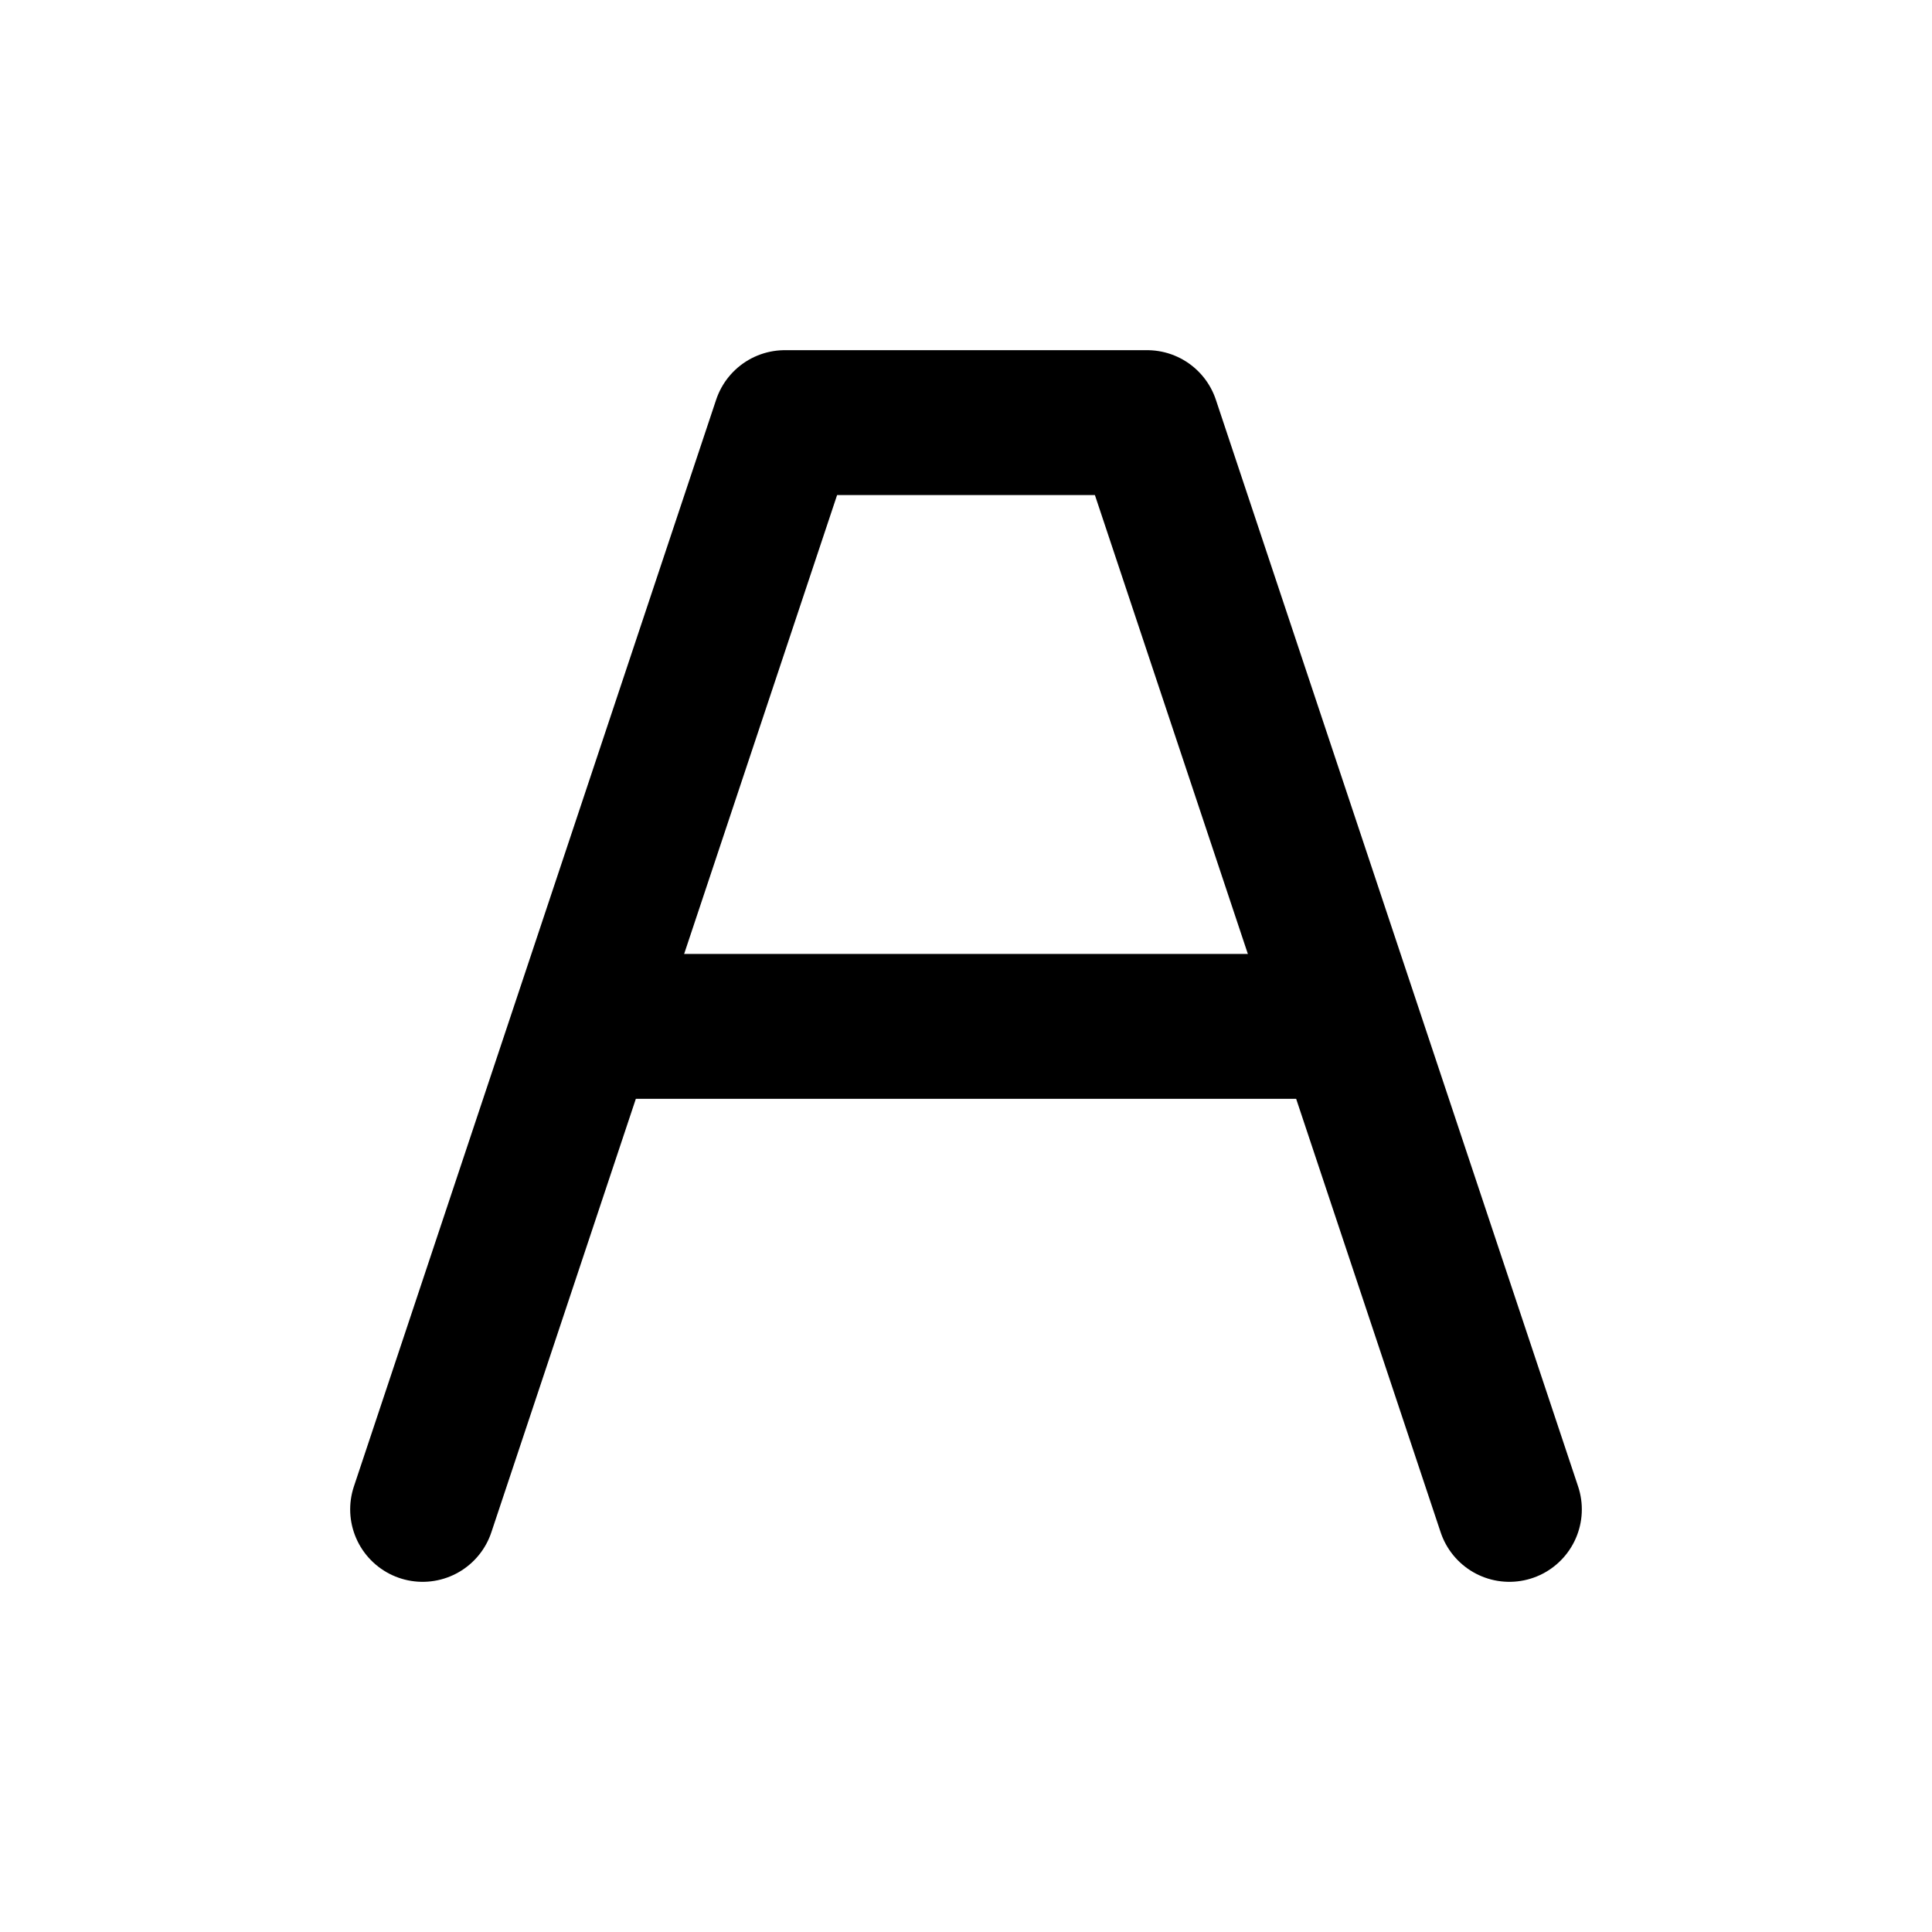
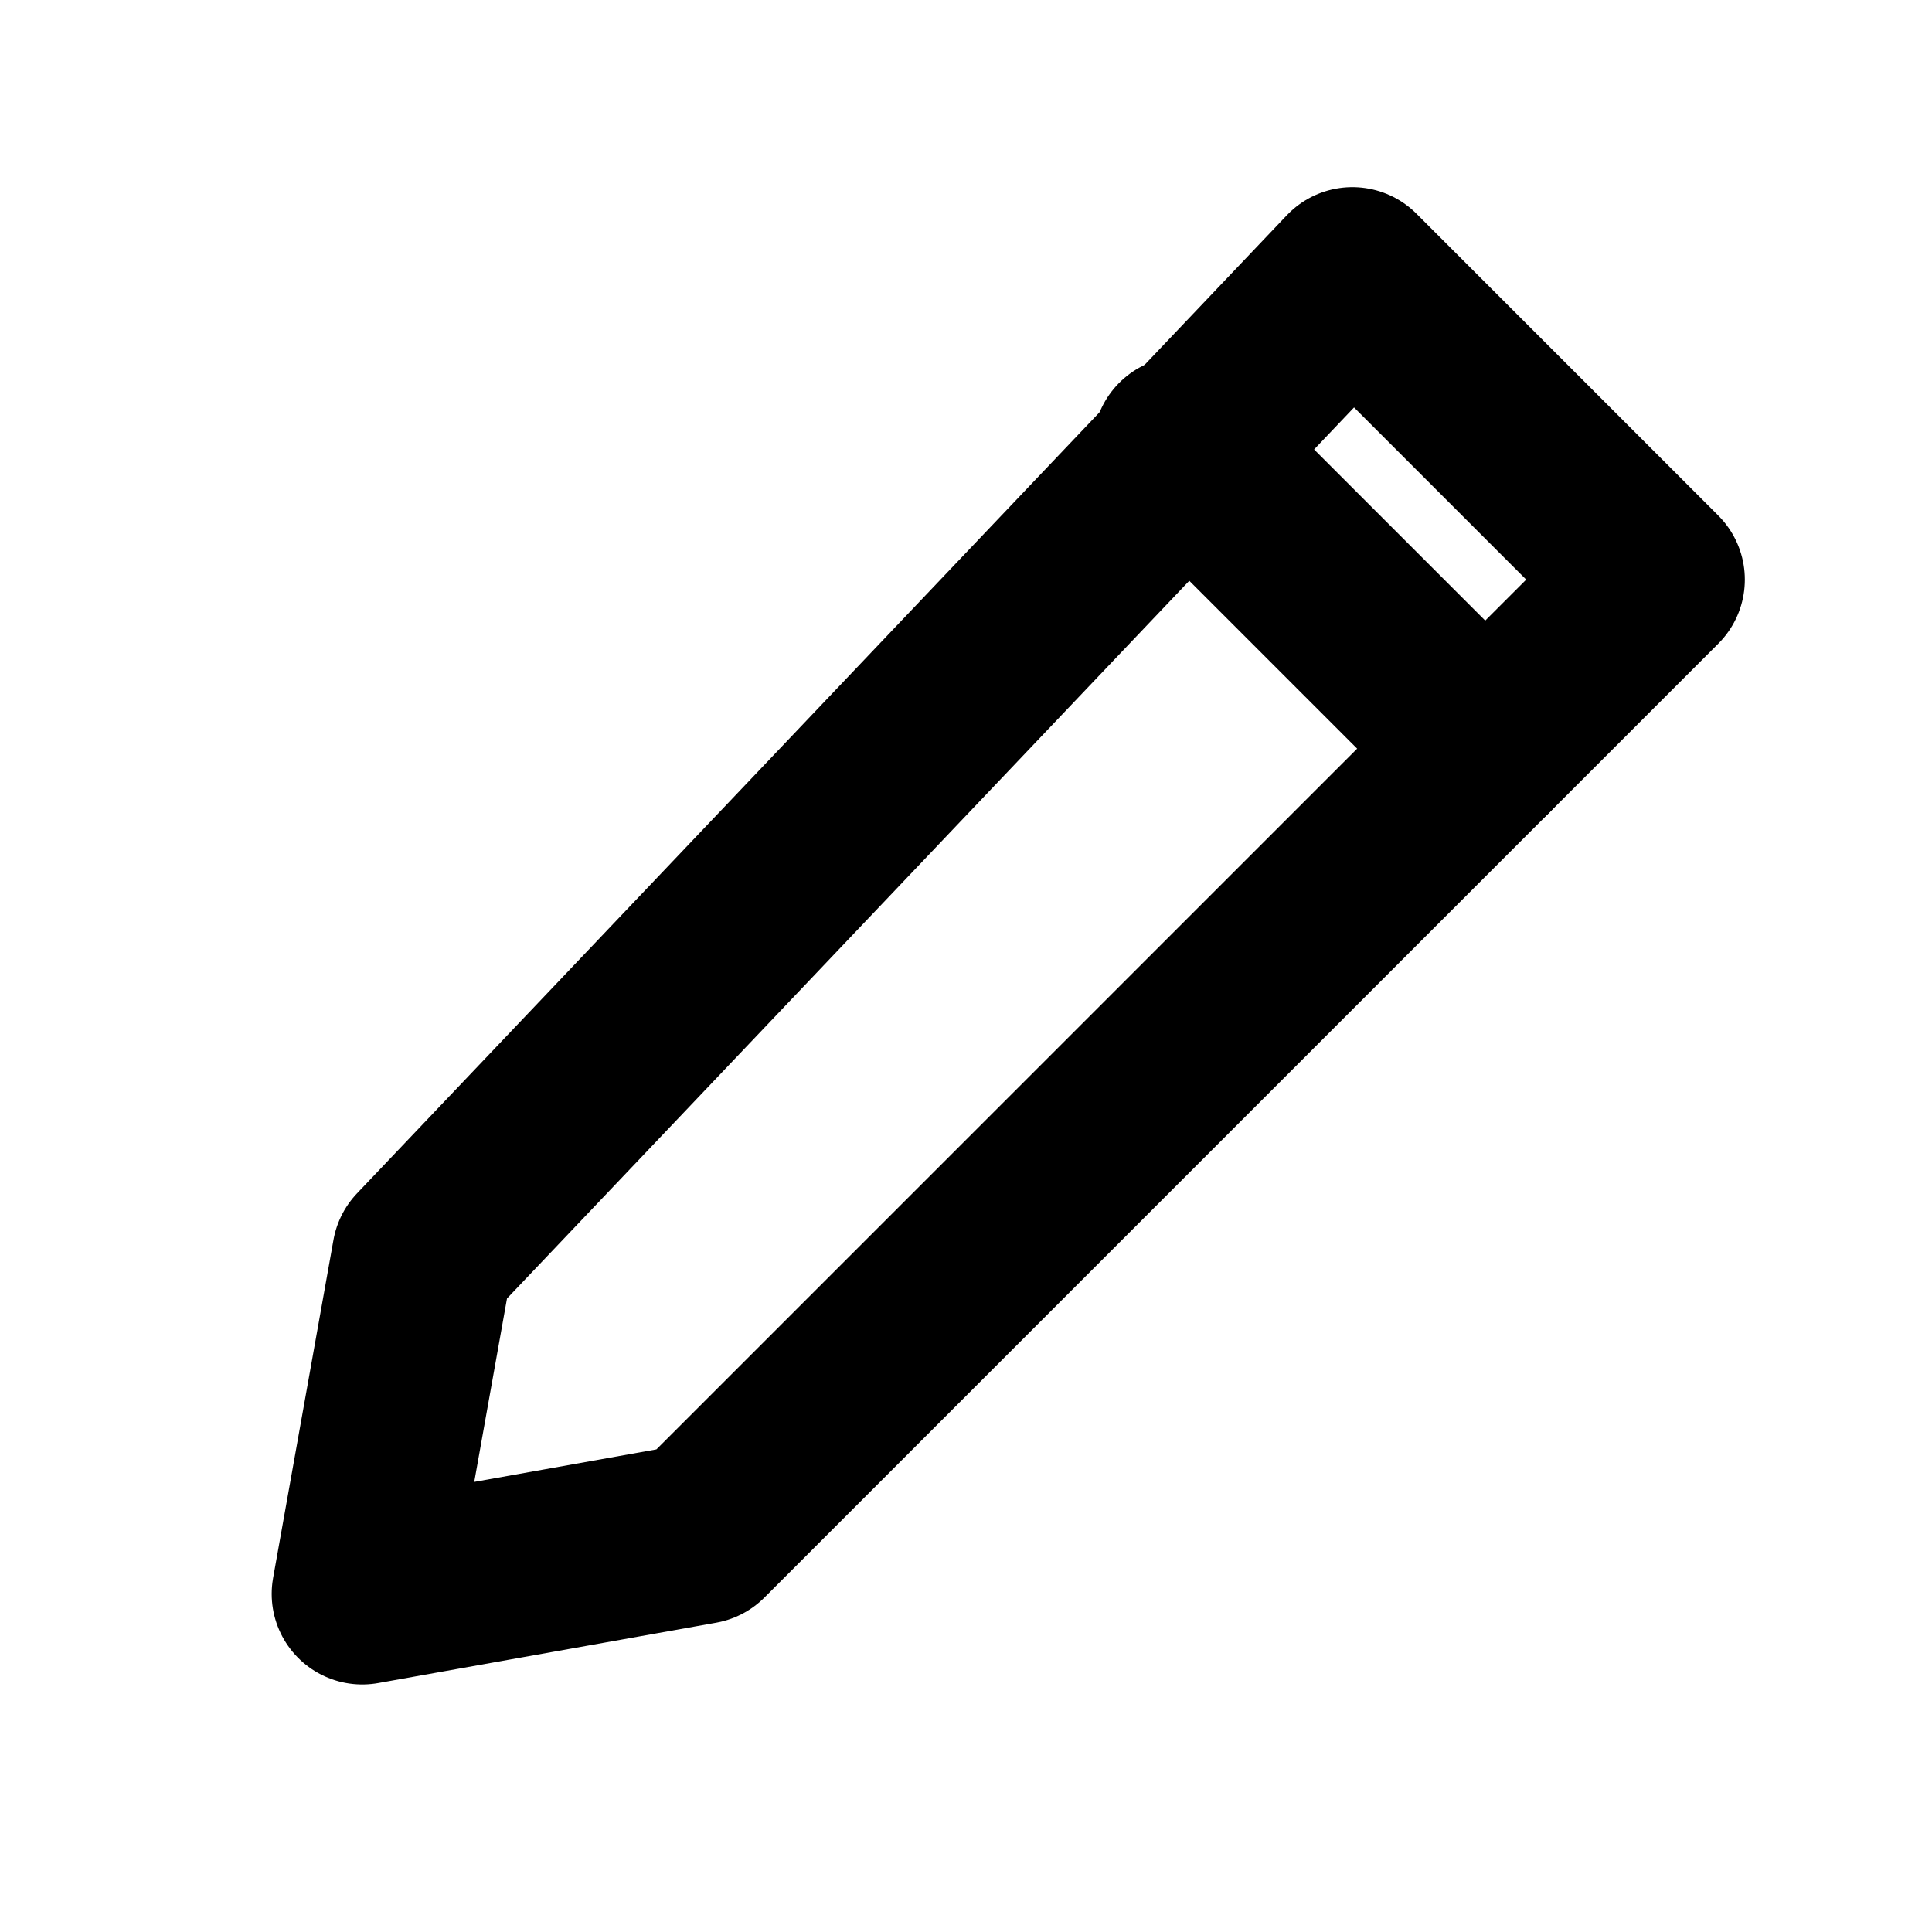
- <svg xmlns="http://www.w3.org/2000/svg" width="16" height="16" viewBox="0 0 16 16" fill="none" stroke="currentColor" stroke-width="1.2" stroke-linecap="round" stroke-linejoin="round">
-   <path d="M3.5 12.5 L6.5 3.5 H9.5 L12.5 12.5" />
-   <path d="M5 8.5 H11" />
+ <svg xmlns="http://www.w3.org/2000/svg" width="16" height="16" viewBox="0 0 16 16" fill="none" stroke="currentColor" stroke-width="1.5" stroke-linecap="round" stroke-linejoin="round">
+   <path d="M11.2 2.3 L13.7 4.8 L5.8 12.7 L3 13.2 L3.5 10.4 Z" />
+   <path d="M9.8 3.7 L12.3 6.2" />
</svg>
